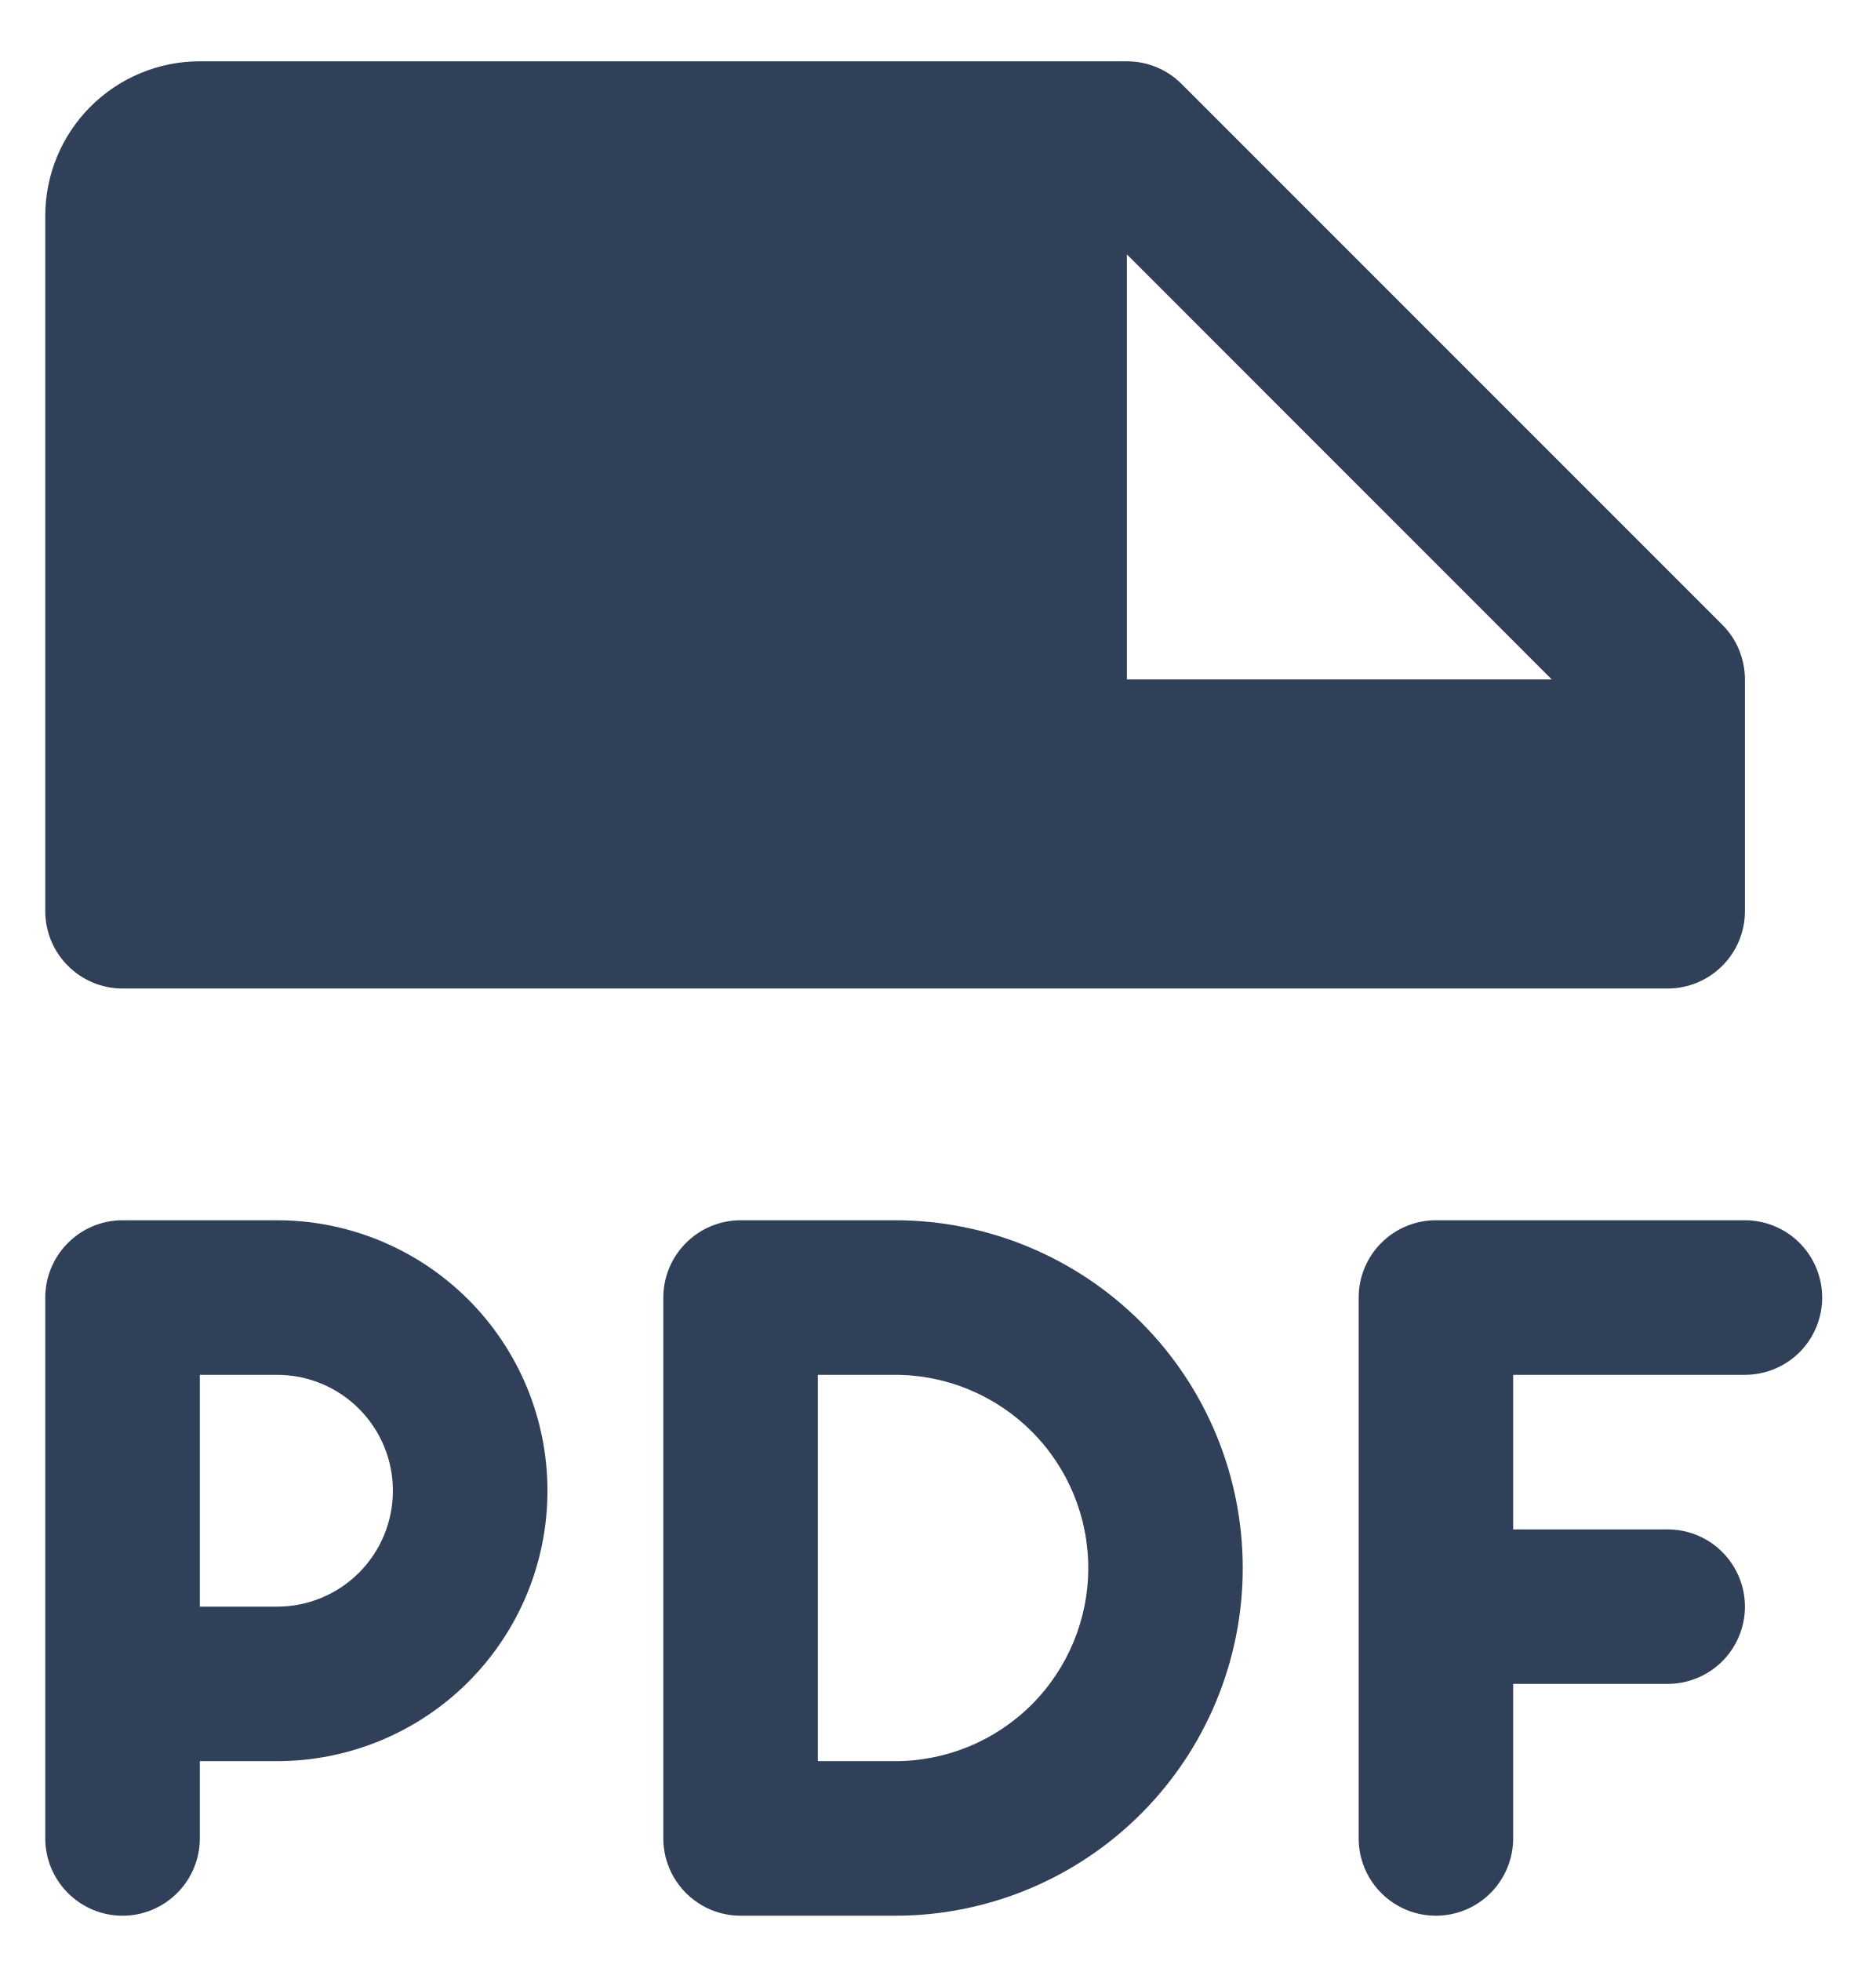
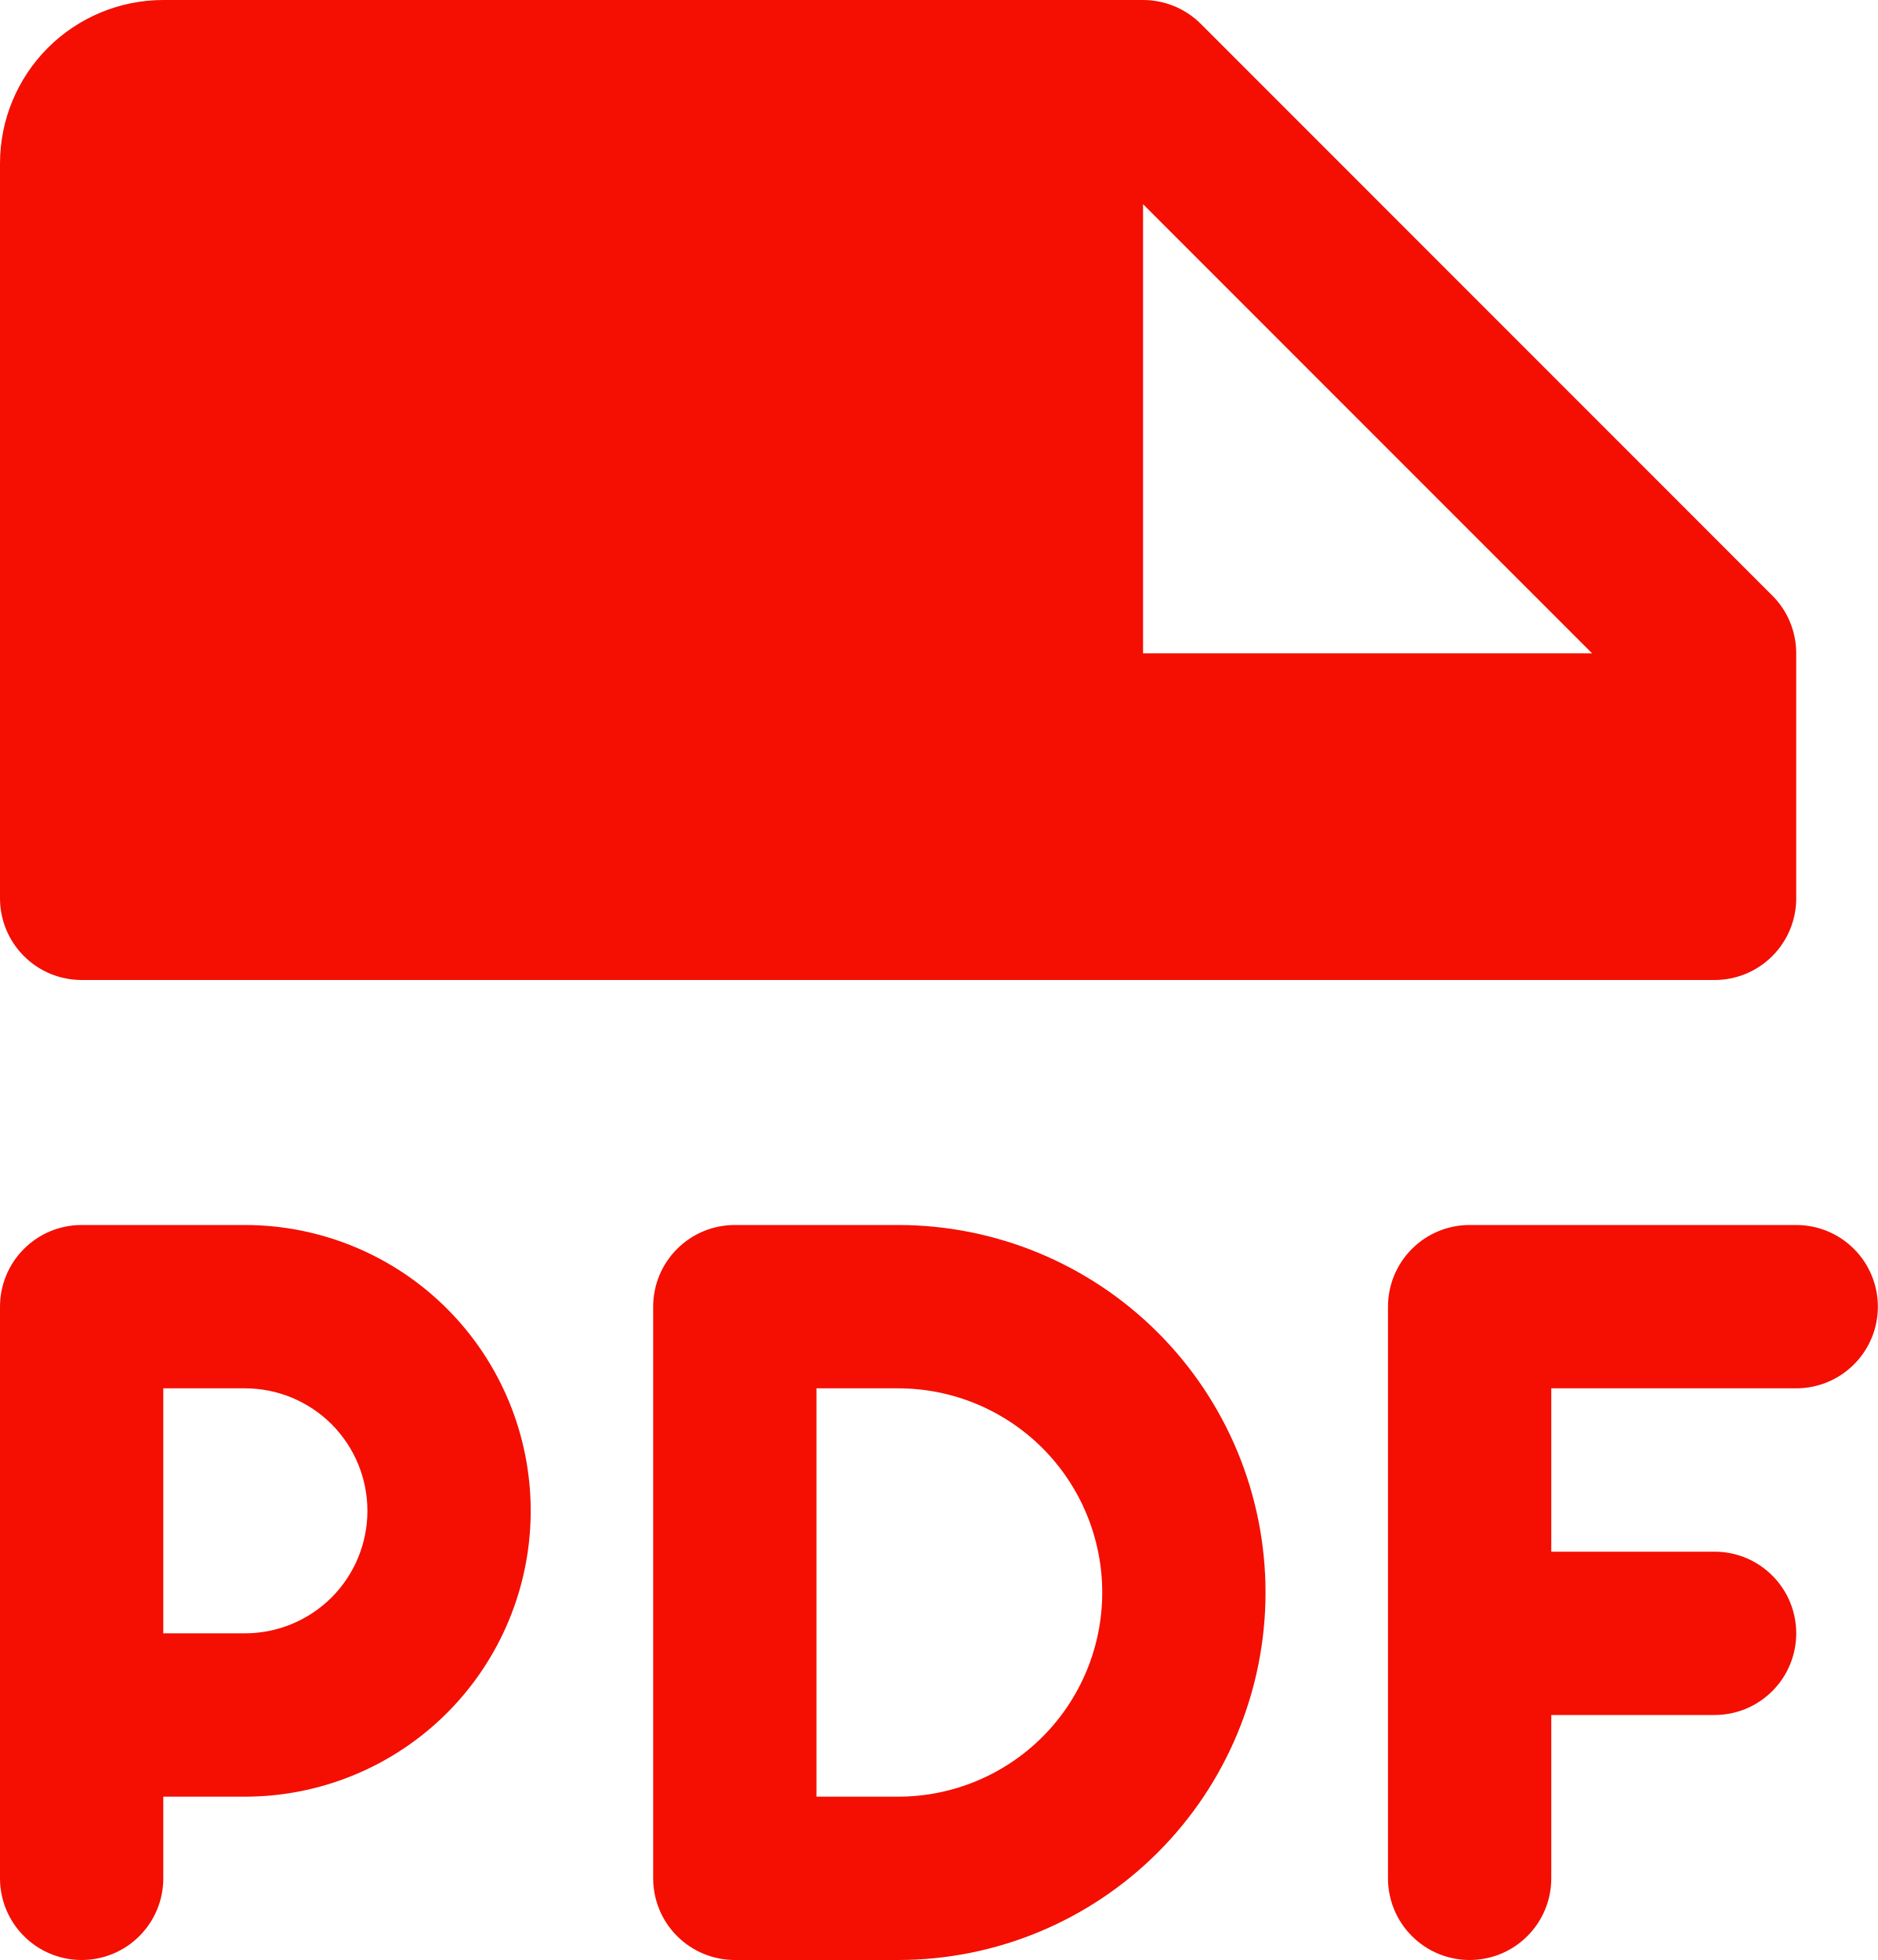
- <svg xmlns="http://www.w3.org/2000/svg" width="22" height="23" viewBox="0 0 22 23" fill="none">
-   <path d="M1.438 11.594H19.562C19.803 11.594 20.033 11.498 20.203 11.328C20.373 11.158 20.469 10.928 20.469 10.688V7.969C20.469 7.85 20.445 7.732 20.4 7.622C20.355 7.512 20.288 7.412 20.204 7.328L13.86 0.984C13.776 0.9 13.676 0.833 13.566 0.788C13.456 0.742 13.338 0.719 13.219 0.719H2.344C1.863 0.719 1.402 0.91 1.062 1.25C0.722 1.59 0.531 2.051 0.531 2.531V10.688C0.531 10.928 0.627 11.158 0.797 11.328C0.967 11.498 1.197 11.594 1.438 11.594ZM13.219 2.984L18.203 7.969H13.219V2.984ZM21.375 15.219C21.375 15.459 21.279 15.69 21.11 15.86C20.94 16.029 20.709 16.125 20.469 16.125H17.75V17.938H19.562C19.803 17.938 20.033 18.033 20.203 18.203C20.373 18.373 20.469 18.603 20.469 18.844C20.469 19.084 20.373 19.315 20.203 19.485C20.033 19.654 19.803 19.75 19.562 19.75H17.75V21.562C17.75 21.803 17.654 22.033 17.485 22.203C17.315 22.373 17.084 22.469 16.844 22.469C16.603 22.469 16.373 22.373 16.203 22.203C16.033 22.033 15.938 21.803 15.938 21.562V15.219C15.938 14.978 16.033 14.748 16.203 14.578C16.373 14.408 16.603 14.312 16.844 14.312H20.469C20.709 14.312 20.94 14.408 21.11 14.578C21.279 14.748 21.375 14.978 21.375 15.219ZM3.25 14.312H1.438C1.197 14.312 0.967 14.408 0.797 14.578C0.627 14.748 0.531 14.978 0.531 15.219V21.562C0.531 21.803 0.627 22.033 0.797 22.203C0.967 22.373 1.197 22.469 1.438 22.469C1.678 22.469 1.908 22.373 2.078 22.203C2.248 22.033 2.344 21.803 2.344 21.562V20.656H3.25C4.091 20.656 4.898 20.322 5.493 19.727C6.088 19.132 6.422 18.326 6.422 17.484C6.422 16.643 6.088 15.836 5.493 15.242C4.898 14.647 4.091 14.312 3.25 14.312ZM3.25 18.844H2.344V16.125H3.25C3.611 16.125 3.956 16.268 4.211 16.523C4.466 16.778 4.609 17.124 4.609 17.484C4.609 17.845 4.466 18.191 4.211 18.446C3.956 18.701 3.611 18.844 3.25 18.844ZM10.5 14.312H8.688C8.447 14.312 8.217 14.408 8.047 14.578C7.877 14.748 7.781 14.978 7.781 15.219V21.562C7.781 21.803 7.877 22.033 8.047 22.203C8.217 22.373 8.447 22.469 8.688 22.469H10.5C11.582 22.469 12.619 22.039 13.384 21.274C14.149 20.509 14.578 19.472 14.578 18.391C14.578 17.309 14.149 16.272 13.384 15.507C12.619 14.742 11.582 14.312 10.5 14.312ZM10.5 20.656H9.594V16.125H10.5C11.101 16.125 11.677 16.364 12.102 16.789C12.527 17.213 12.766 17.79 12.766 18.391C12.766 18.991 12.527 19.568 12.102 19.993C11.677 20.418 11.101 20.656 10.5 20.656Z" fill="#2F4058" />
+ <svg xmlns="http://www.w3.org/2000/svg" width="23" height="24" viewBox="0 0 23 24" fill="none">
+   <path d="M1 12H21C21.265 12 21.52 11.895 21.707 11.707C21.895 11.52 22 11.265 22 11V8C22 7.869 21.974 7.739 21.924 7.617C21.874 7.496 21.8 7.385 21.707 7.293L14.707 0.292C14.615 0.2 14.504 0.126 14.383 0.076C14.261 0.026 14.131 -0 14 3.09198e-07H2C1.47 3.09198e-07 0.961 0.211 0.586 0.586C0.211 0.961 0 1.47 0 2V11C0 11.265 0.105 11.52 0.293 11.707C0.48 11.895 0.735 12 1 12ZM14 2.5L19.5 8H14V2.5ZM23 16C23 16.265 22.895 16.52 22.707 16.707C22.52 16.895 22.265 17 22 17H19V19H21C21.265 19 21.52 19.105 21.707 19.293C21.895 19.48 22 19.735 22 20C22 20.265 21.895 20.52 21.707 20.707C21.52 20.895 21.265 21 21 21H19V23C19 23.265 18.895 23.52 18.707 23.707C18.52 23.895 18.265 24 18 24C17.735 24 17.48 23.895 17.293 23.707C17.105 23.52 17 23.265 17 23V16C17 15.735 17.105 15.48 17.293 15.293C17.48 15.105 17.735 15 18 15H22C22.265 15 22.52 15.105 22.707 15.293C22.895 15.48 23 15.735 23 16ZM3 15H1C0.735 15 0.48 15.105 0.293 15.293C0.105 15.48 0 15.735 0 16V23C0 23.265 0.105 23.52 0.293 23.707C0.48 23.895 0.735 24 1 24C1.265 24 1.52 23.895 1.707 23.707C1.895 23.52 2 23.265 2 23V22H3C3.928 22 4.819 21.631 5.475 20.975C6.131 20.319 6.5 19.428 6.5 18.5C6.5 17.572 6.131 16.681 5.475 16.025C4.819 15.369 3.928 15 3 15ZM3 20H2V17H3C3.398 17 3.779 17.158 4.061 17.439C4.342 17.721 4.5 18.102 4.5 18.5C4.5 18.898 4.342 19.279 4.061 19.561C3.779 19.842 3.398 20 3 20ZM11 15H9C8.735 15 8.48 15.105 8.293 15.293C8.105 15.48 8 15.735 8 16V23C8 23.265 8.105 23.52 8.293 23.707C8.48 23.895 8.735 24 9 24H11C12.194 24 13.338 23.526 14.182 22.682C15.026 21.838 15.5 20.694 15.5 19.5C15.5 18.306 15.026 17.162 14.182 16.318C13.338 15.474 12.194 15 11 15ZM11 22H10V17H11C11.663 17 12.299 17.263 12.768 17.732C13.237 18.201 13.5 18.837 13.5 19.5C13.5 20.163 13.237 20.799 12.768 21.268C12.299 21.737 11.663 22 11 22Z" fill="#F40F02" />
</svg>
